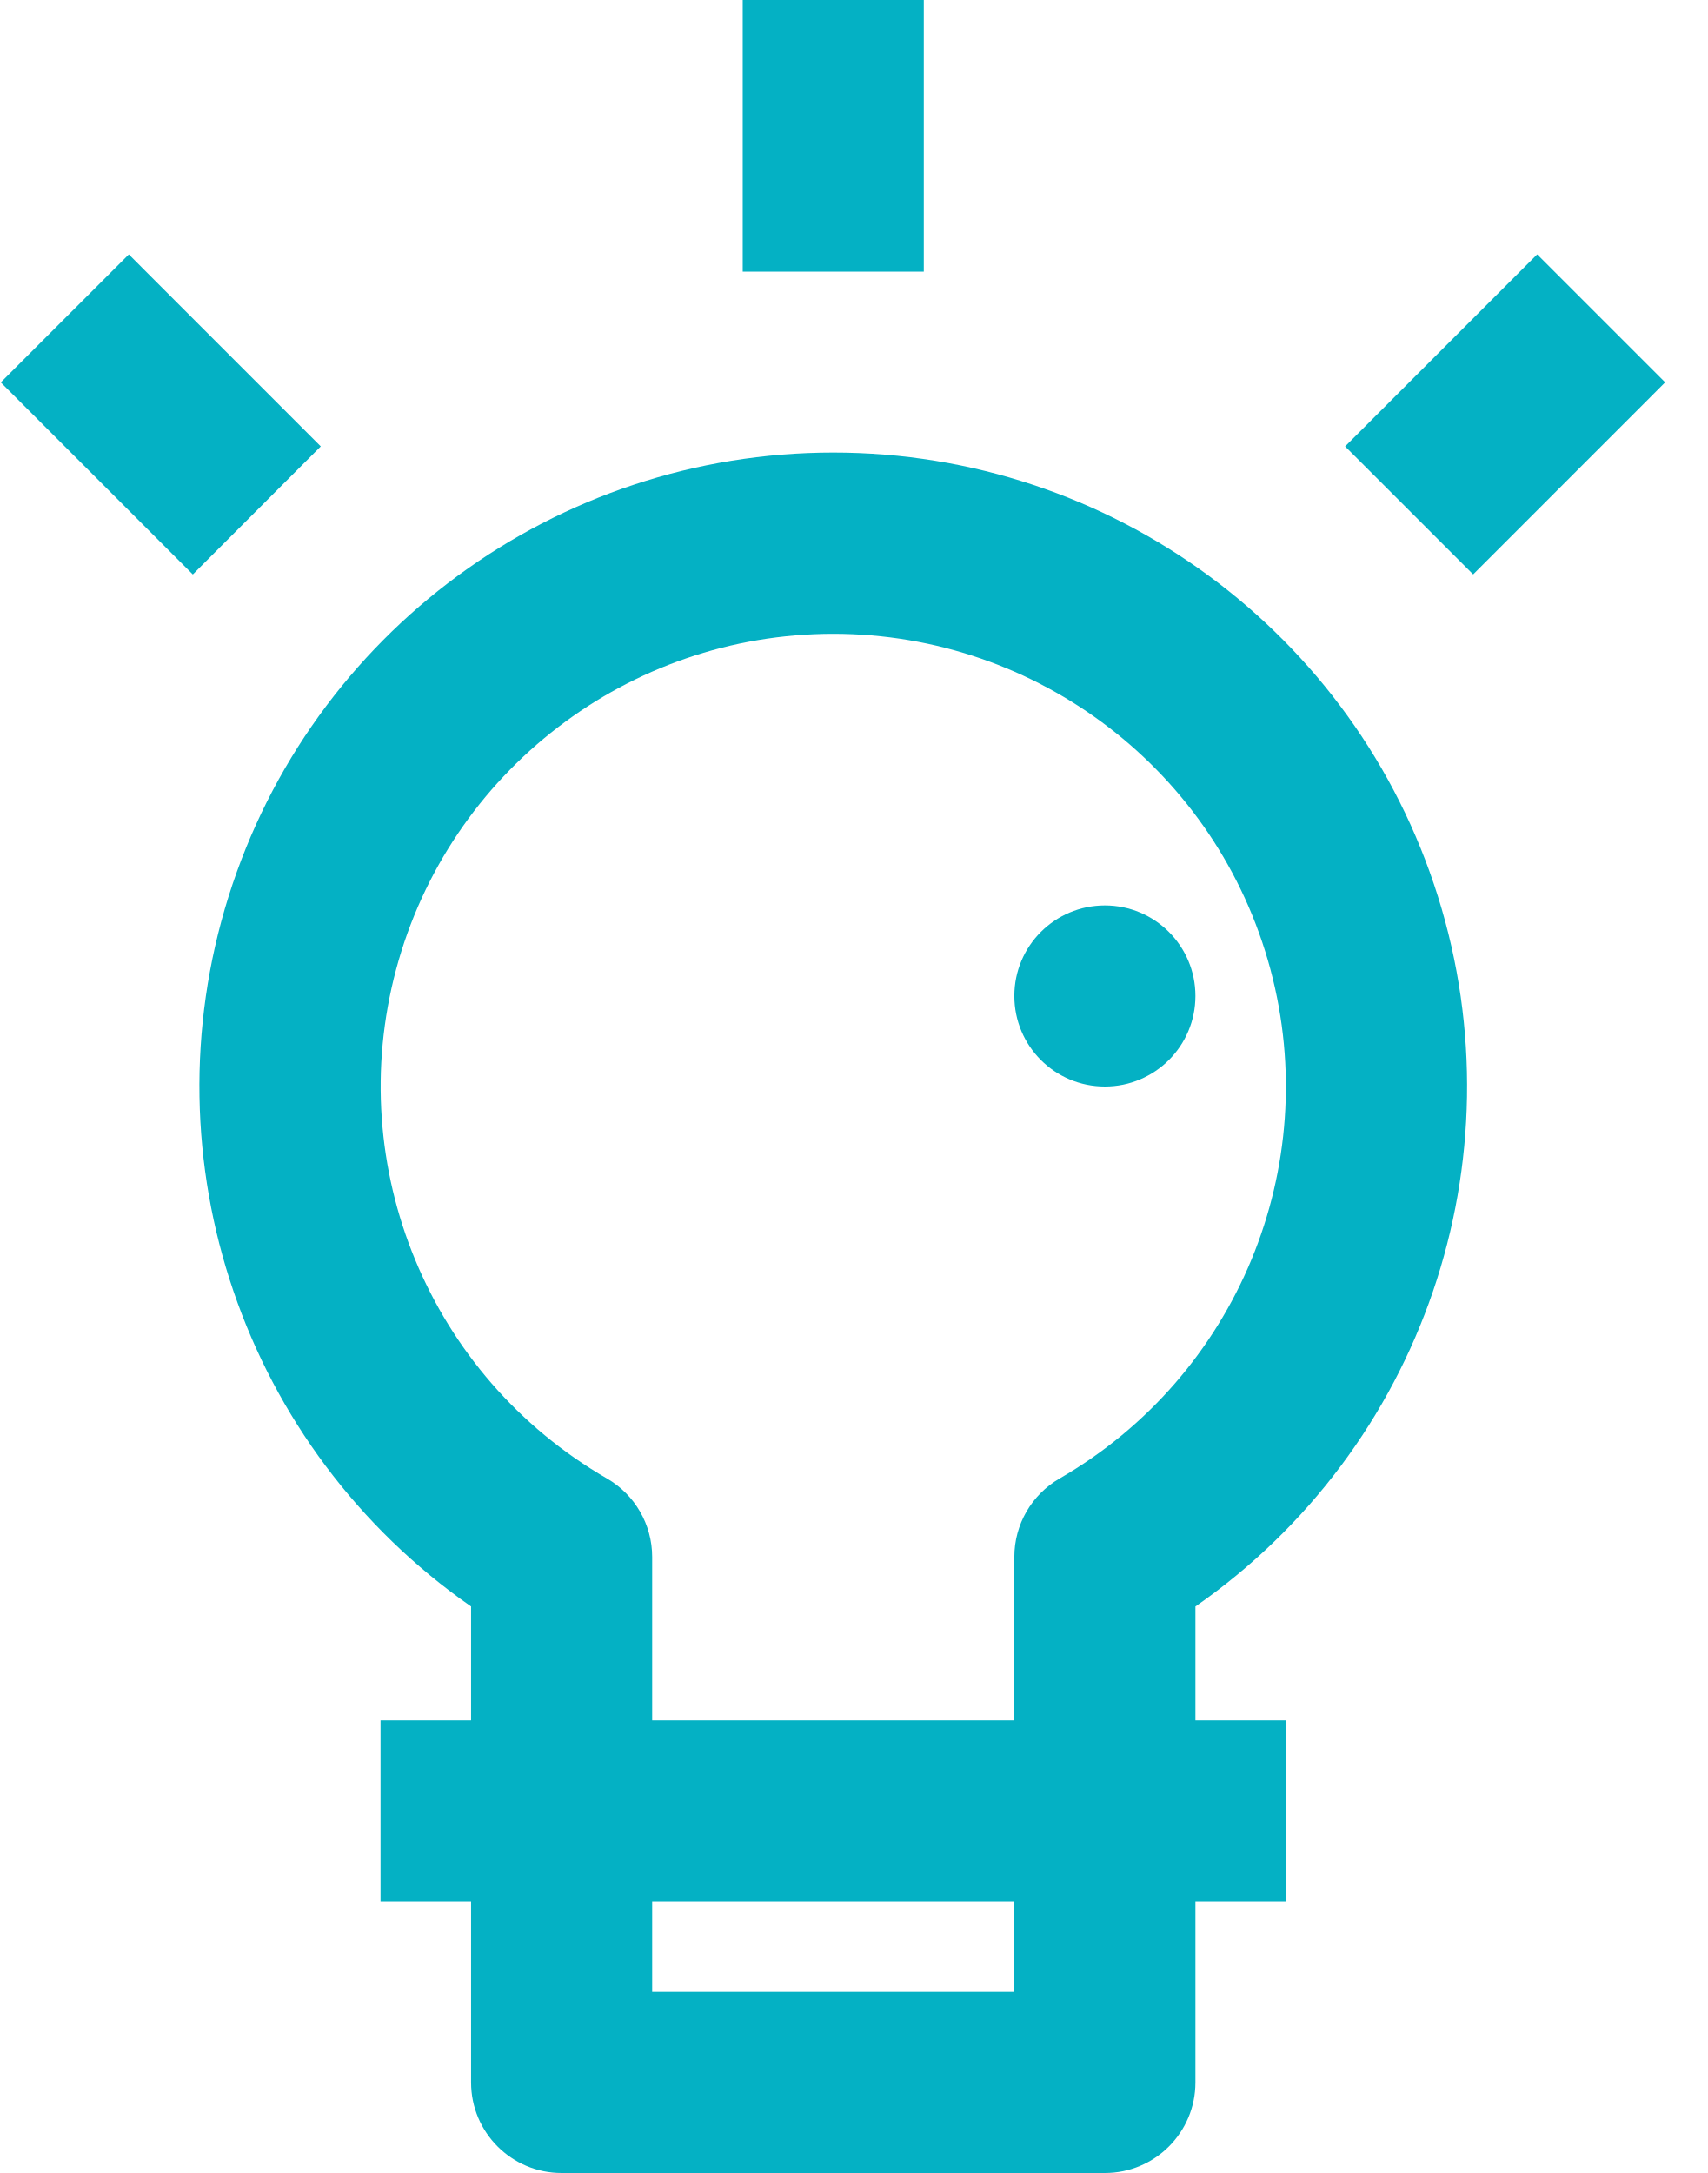
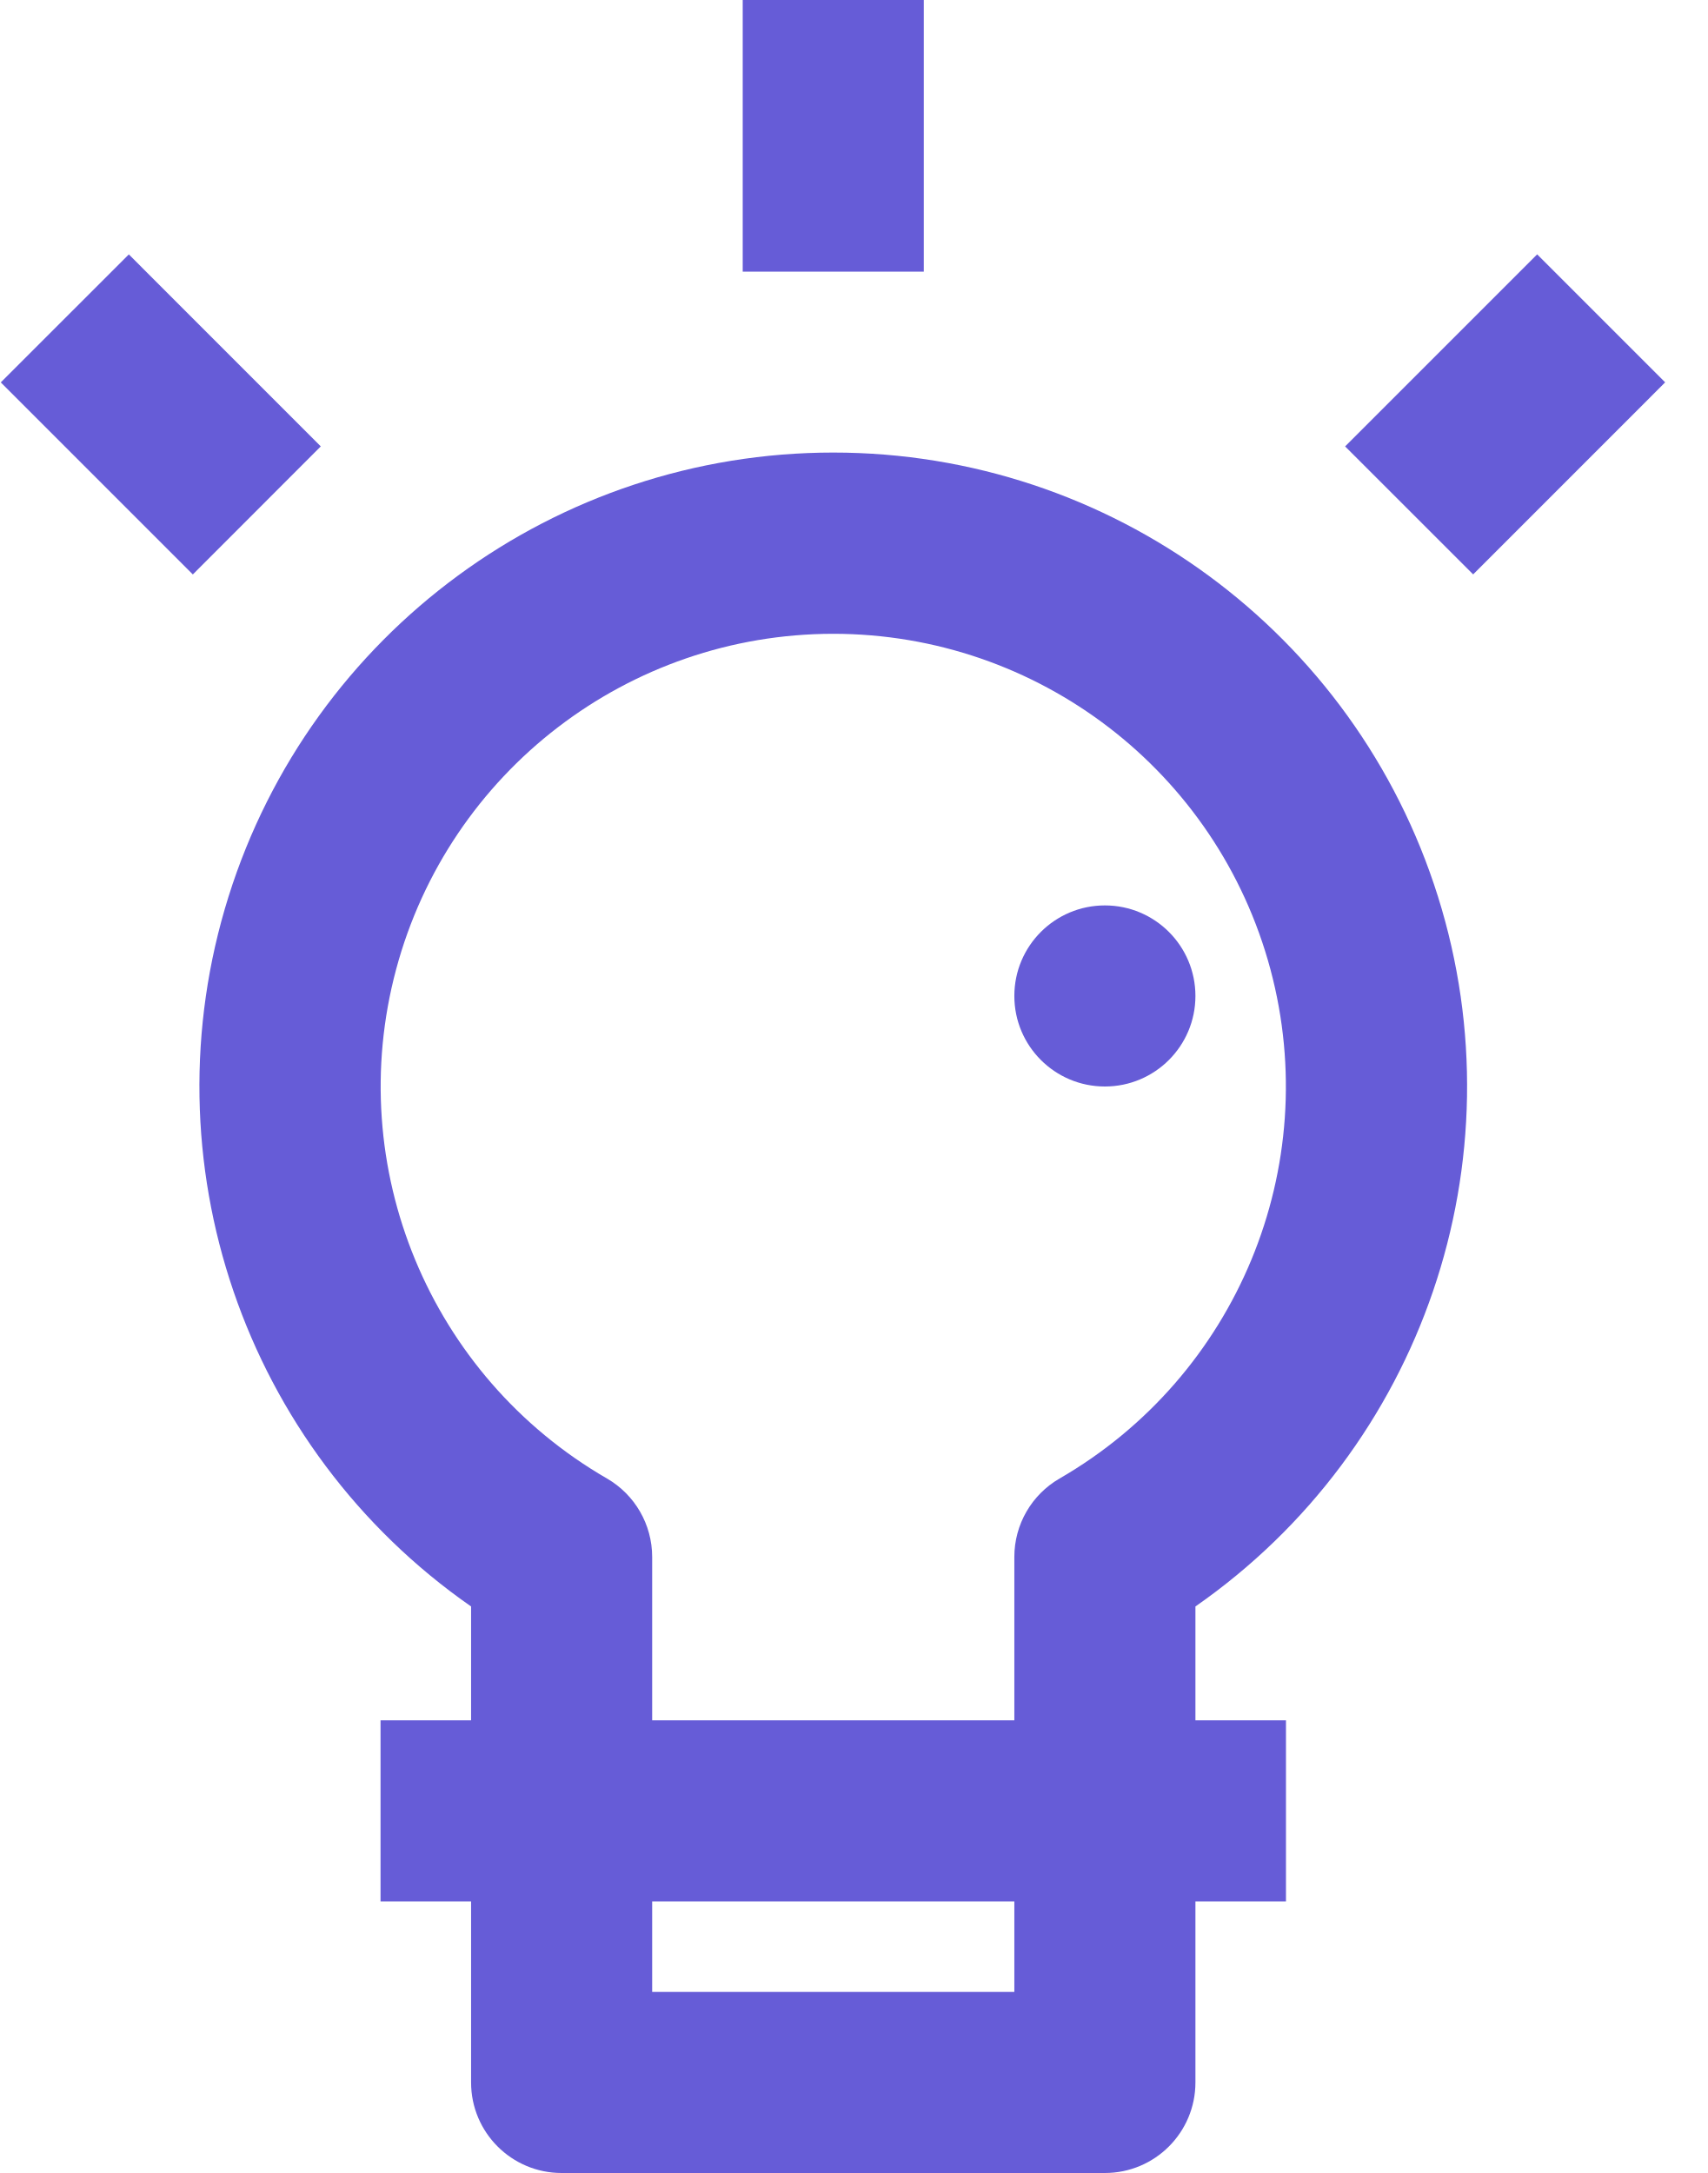
<svg xmlns="http://www.w3.org/2000/svg" width="33" height="42" viewBox="0 0 33 42">
-   <g fill="#04B1C4" fill-rule="nonzero" transform="matrix(1 0 0 -1 0 42)">
+   <g fill="#665cd7" fill-rule="nonzero" transform="matrix(1 0 0 -1 0 42)">
    <path d="M14.355 36.75h3.5V42h-3.5zM25.998 33.372l2.475-2.474 3.711 3.712-2.474 2.474zM.015 34.609l3.712-3.712L6.2 33.372 2.49 37.083zM23.105 10.95v-2.2h1.75v-3.5h-1.75v-3.5A1.75 1.75 0 0 0 21.355 0h-10.5a1.75 1.75 0 0 0-1.75 1.75v3.5h-1.75v3.5h1.75v2.2a12.25 12.25 0 1 0 14 0zm-10.5-7.45h7v1.75h-7V3.5zm3.5 26.25a8.75 8.75 0 0 1-4.373-16.327c.54-.313.873-.89.873-1.515V8.75h7v3.158c0 .625.333 1.202.874 1.515a8.75 8.75 0 0 1-4.374 16.327z" />
    <circle cx="21.355" cy="22.75" r="1.75" />
  </g>
</svg>
